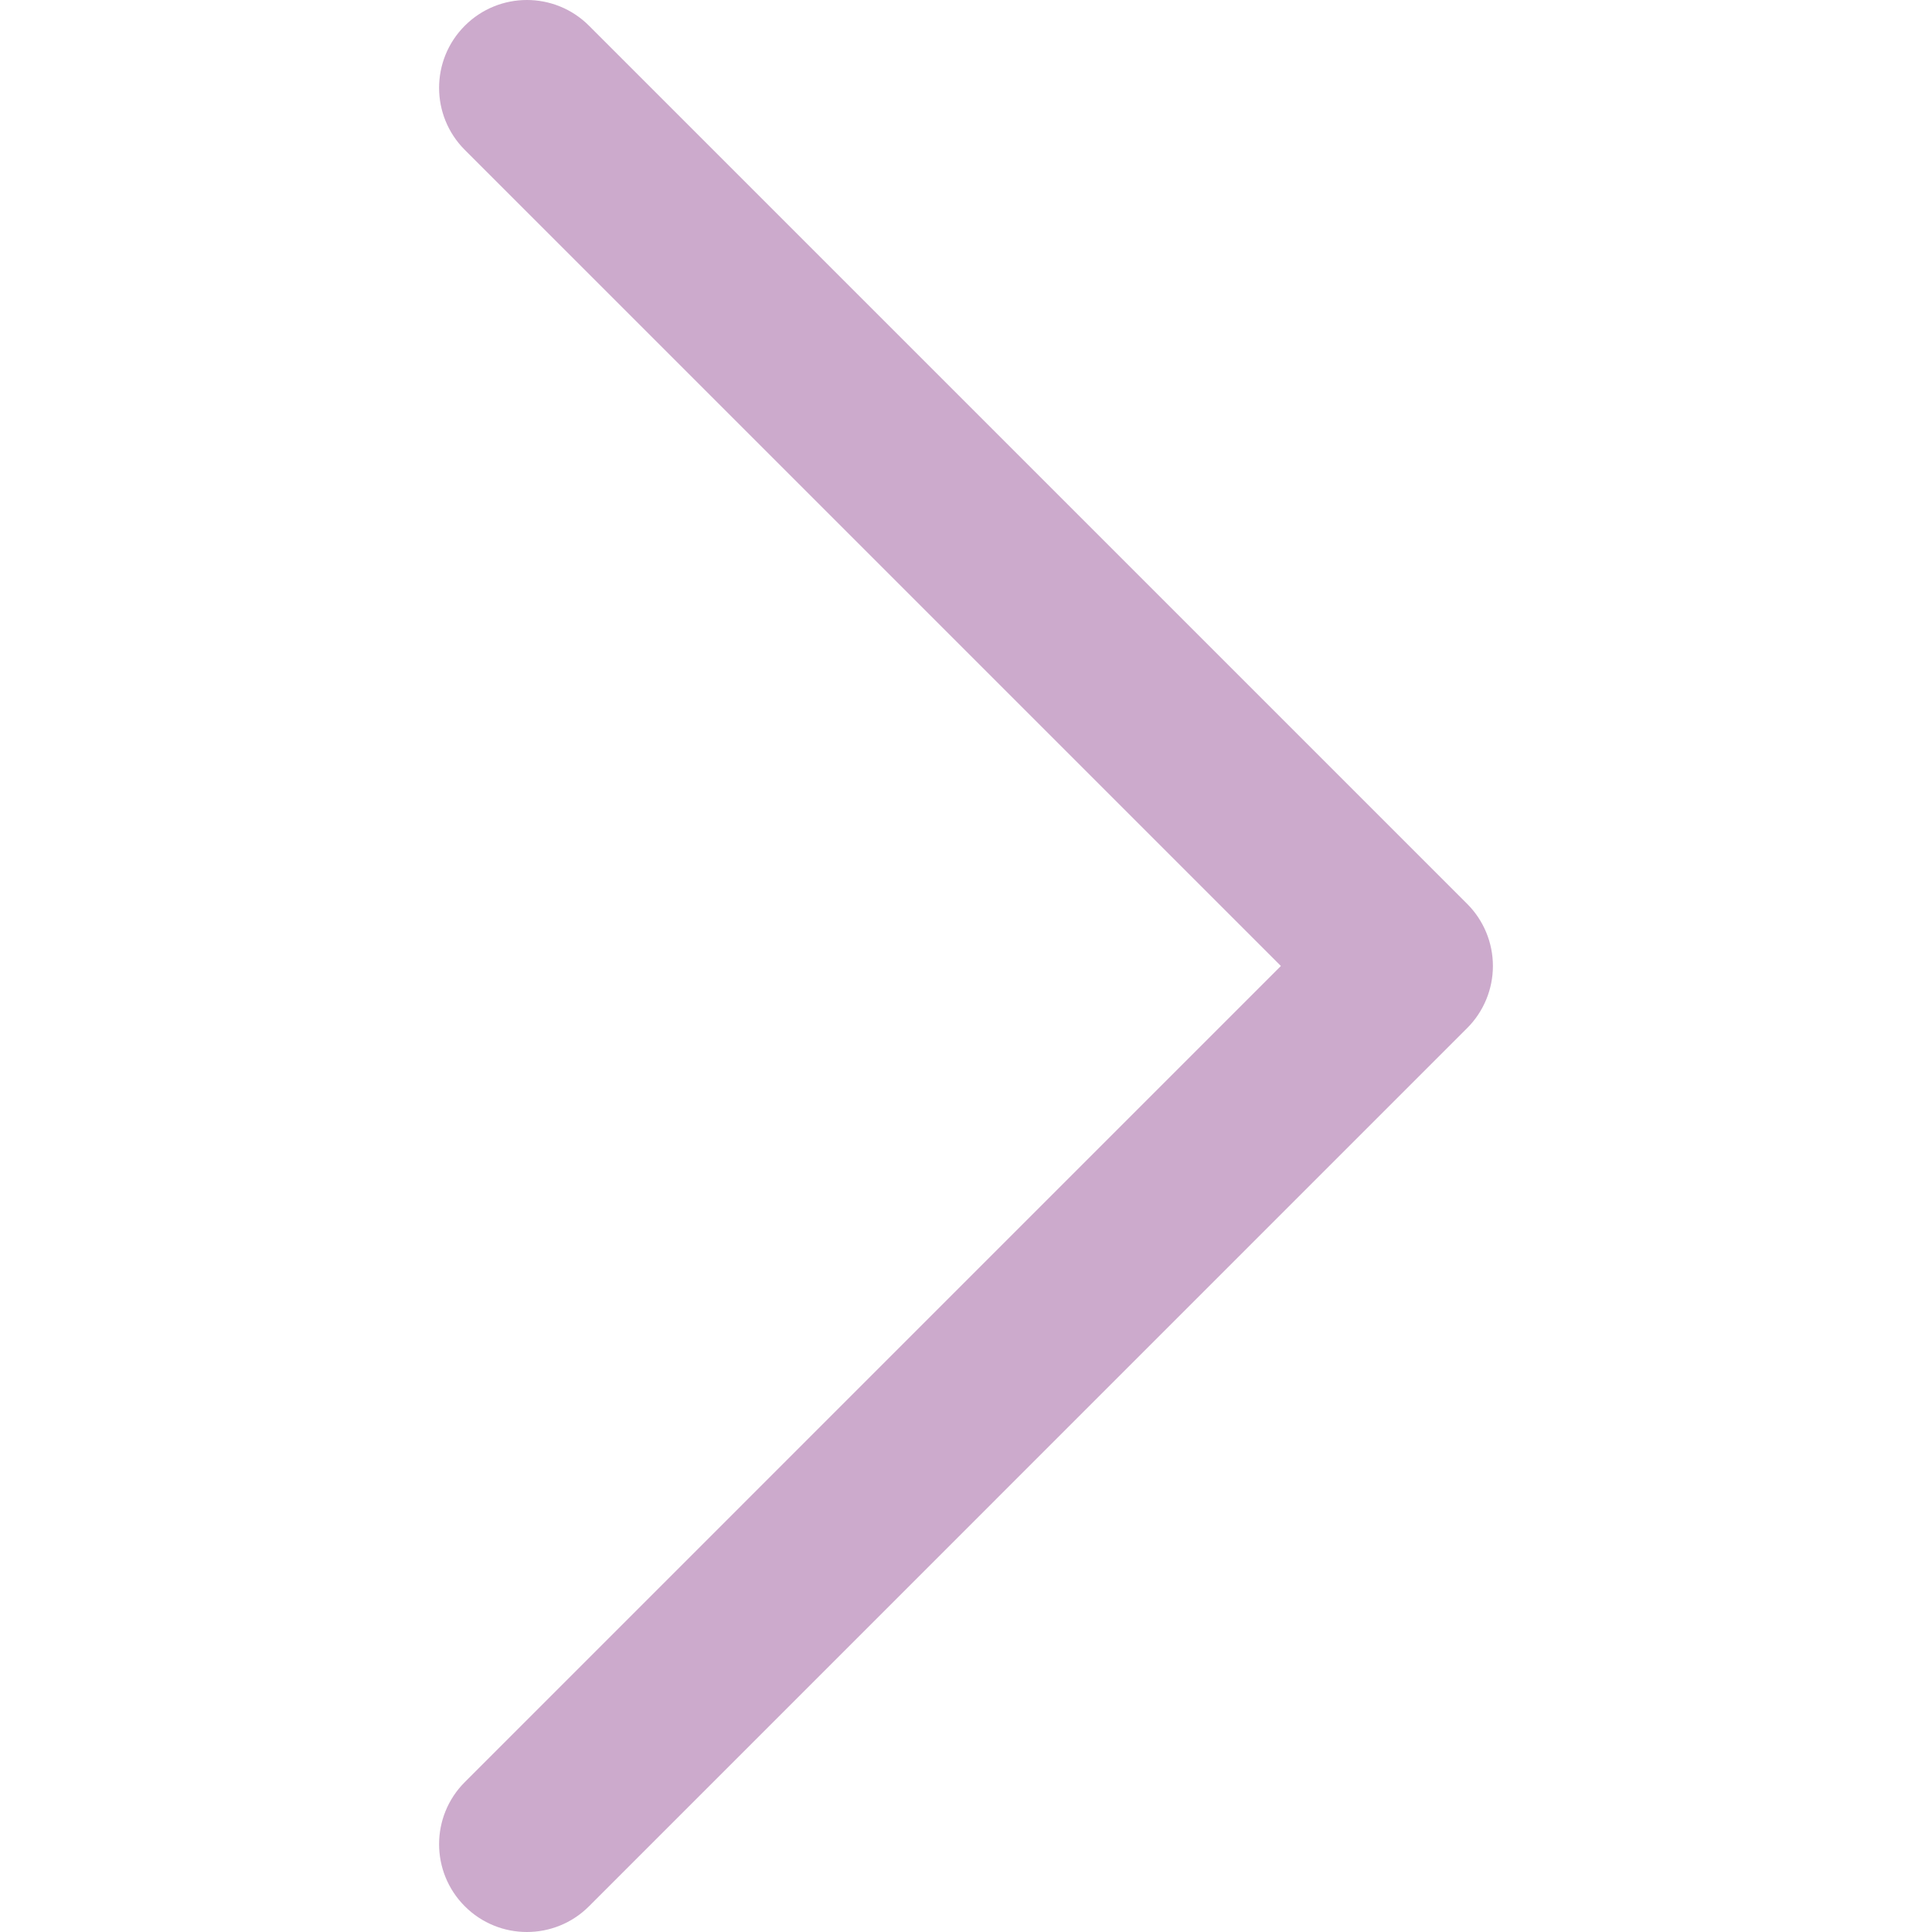
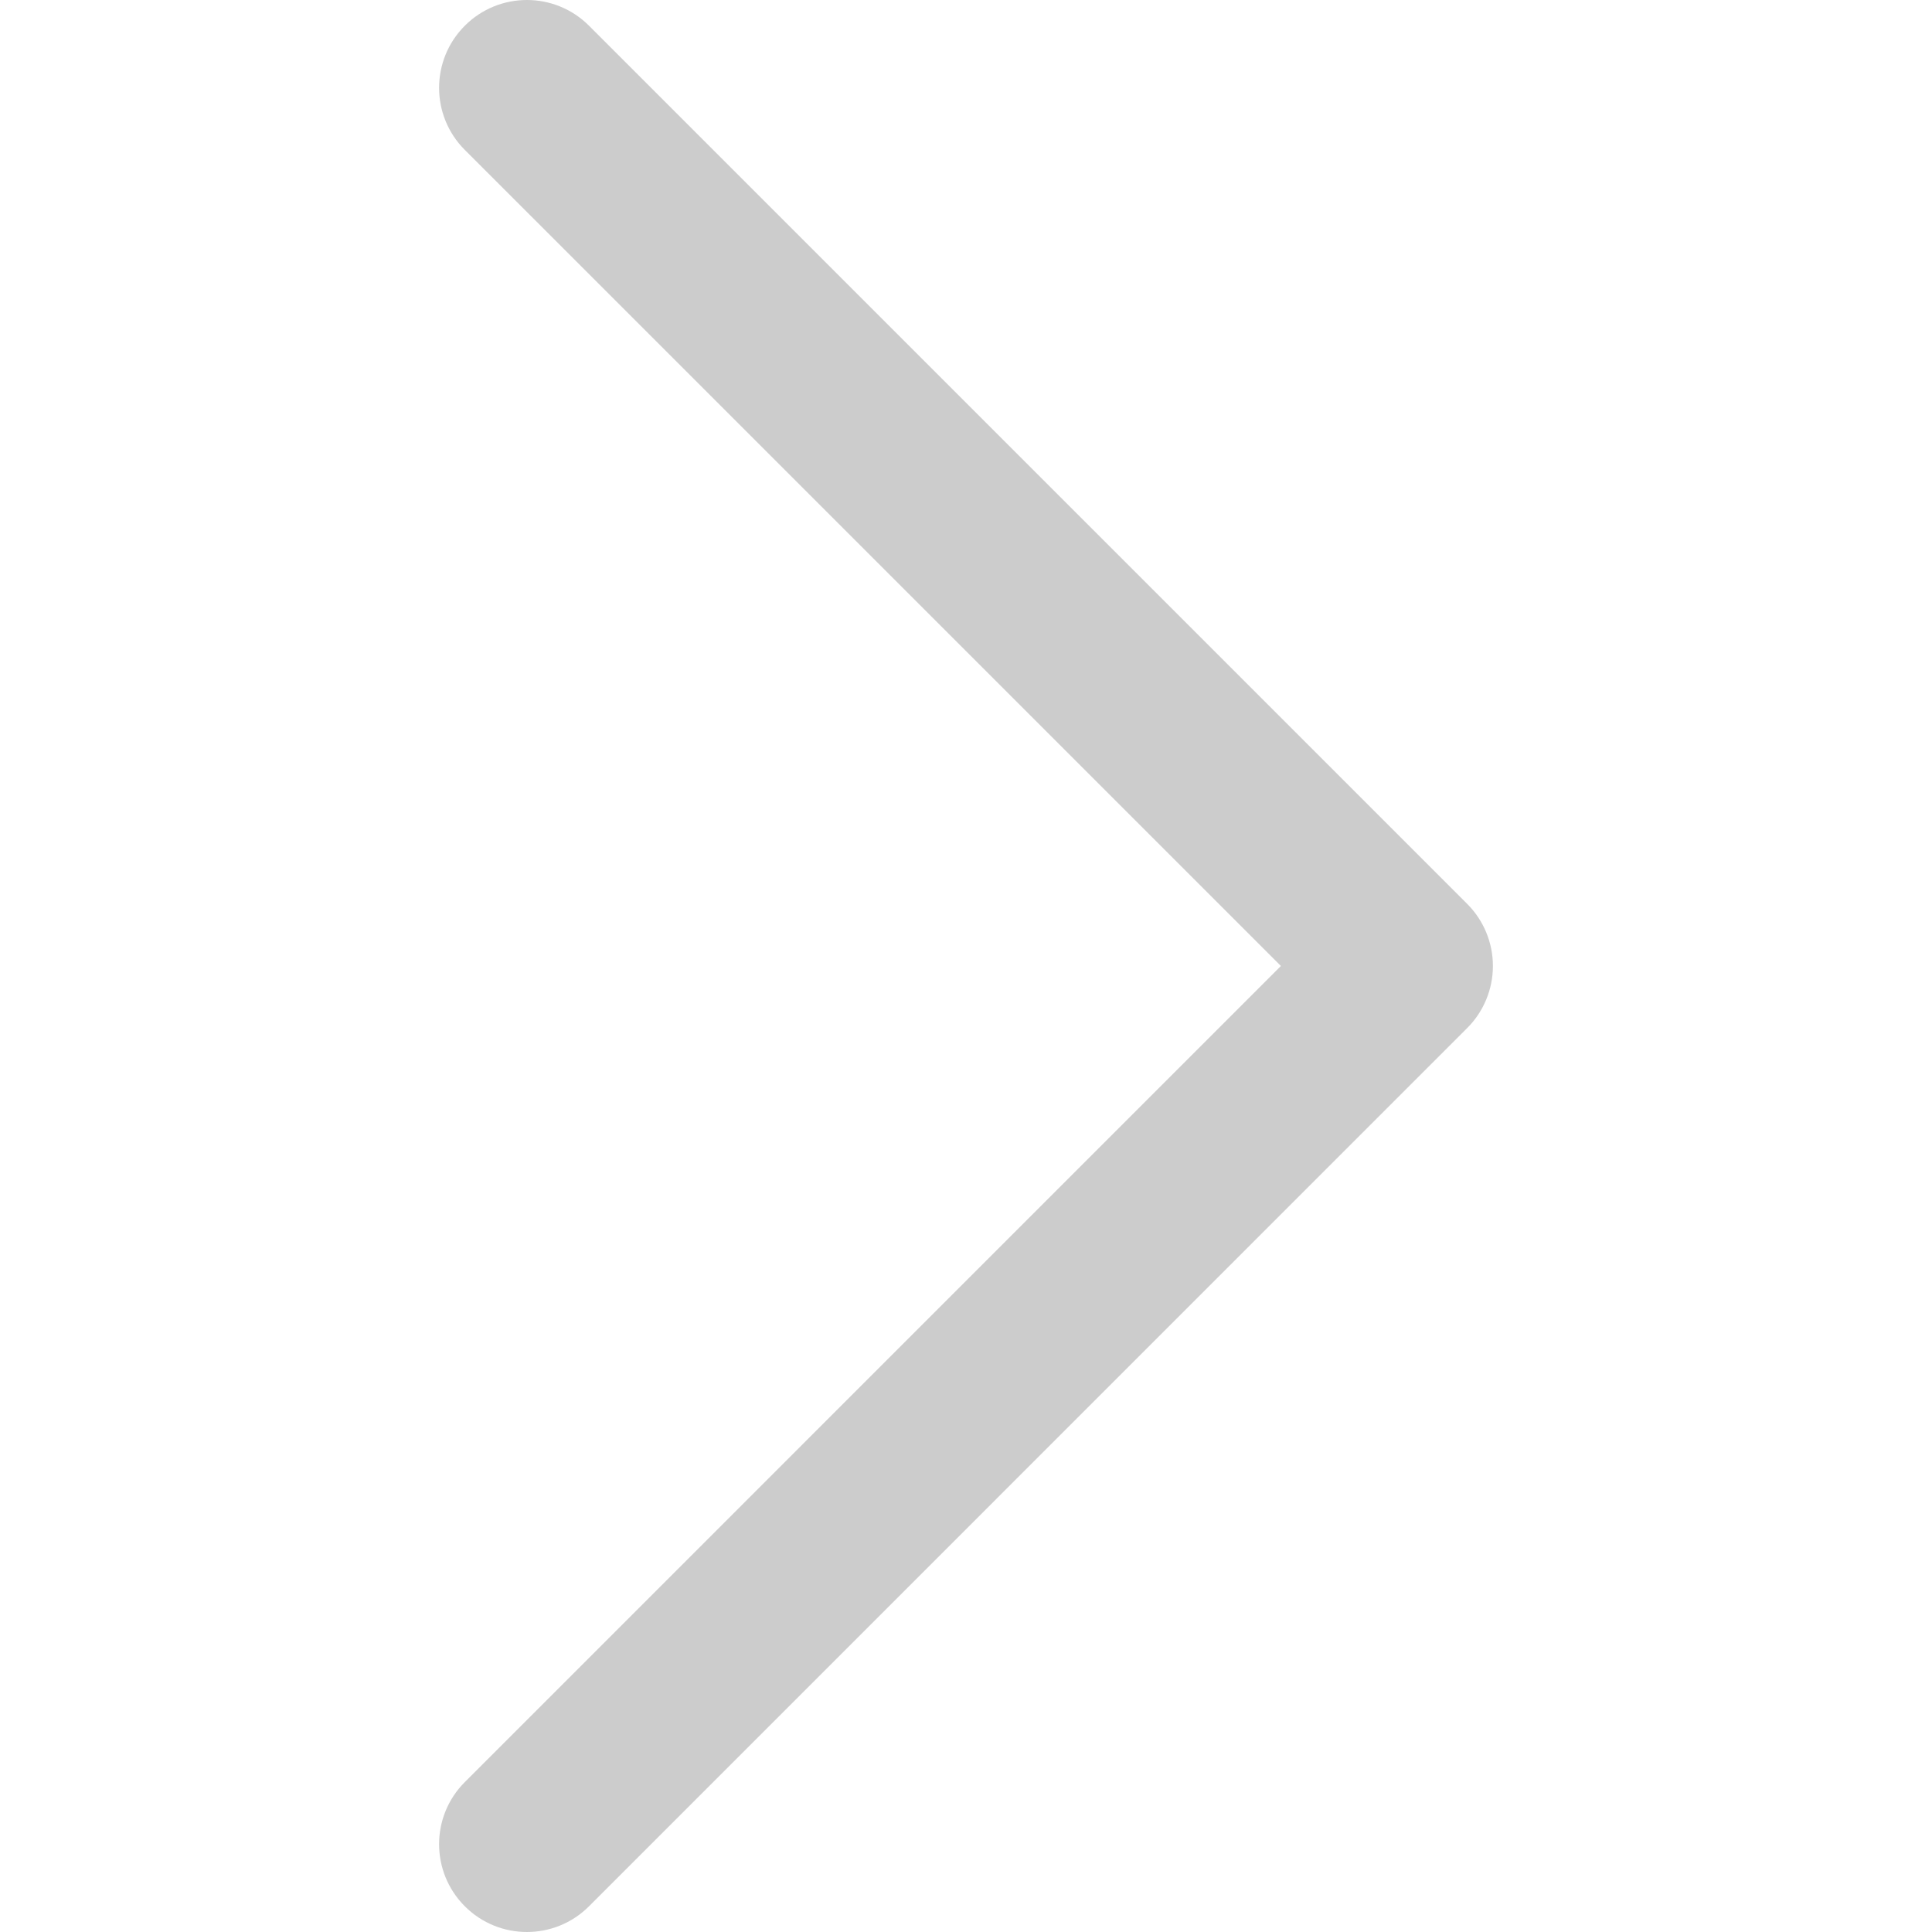
<svg xmlns="http://www.w3.org/2000/svg" version="1.1" id="Layer_1" x="0px" y="0px" viewBox="0 0 330 330" style="enable-background:new 0 0 330 330;" xml:space="preserve">
-   <path id="XMLID_222_" style="fill: #ccaacc" d="M250.606,154.389l-150-149.996c-5.857-5.858-15.355-5.858-21.213,0.001  c-5.857,5.858-5.857,15.355,0.001,21.213l139.393,139.39L79.393,304.394c-5.857,5.858-5.857,15.355,0.001,21.213  C82.322,328.536,86.161,330,90,330s7.678-1.464,10.607-4.394l149.999-150.004c2.814-2.813,4.394-6.628,4.394-10.606  C255,161.018,253.42,157.202,250.606,154.389z" />
+   <path id="XMLID_222_" style="fill: #cccccc" d="M250.606,154.389l-150-149.996c-5.857-5.858-15.355-5.858-21.213,0.001  c-5.857,5.858-5.857,15.355,0.001,21.213l139.393,139.39L79.393,304.394c-5.857,5.858-5.857,15.355,0.001,21.213  C82.322,328.536,86.161,330,90,330s7.678-1.464,10.607-4.394l149.999-150.004c2.814-2.813,4.394-6.628,4.394-10.606  C255,161.018,253.42,157.202,250.606,154.389z" />
  <g>
</g>
  <g>
</g>
  <g>
</g>
  <g>
</g>
  <g>
</g>
  <g>
</g>
  <g>
</g>
  <g>
</g>
  <g>
</g>
  <g>
</g>
  <g>
</g>
  <g>
</g>
  <g>
</g>
  <g>
</g>
  <g>
</g>
</svg>
